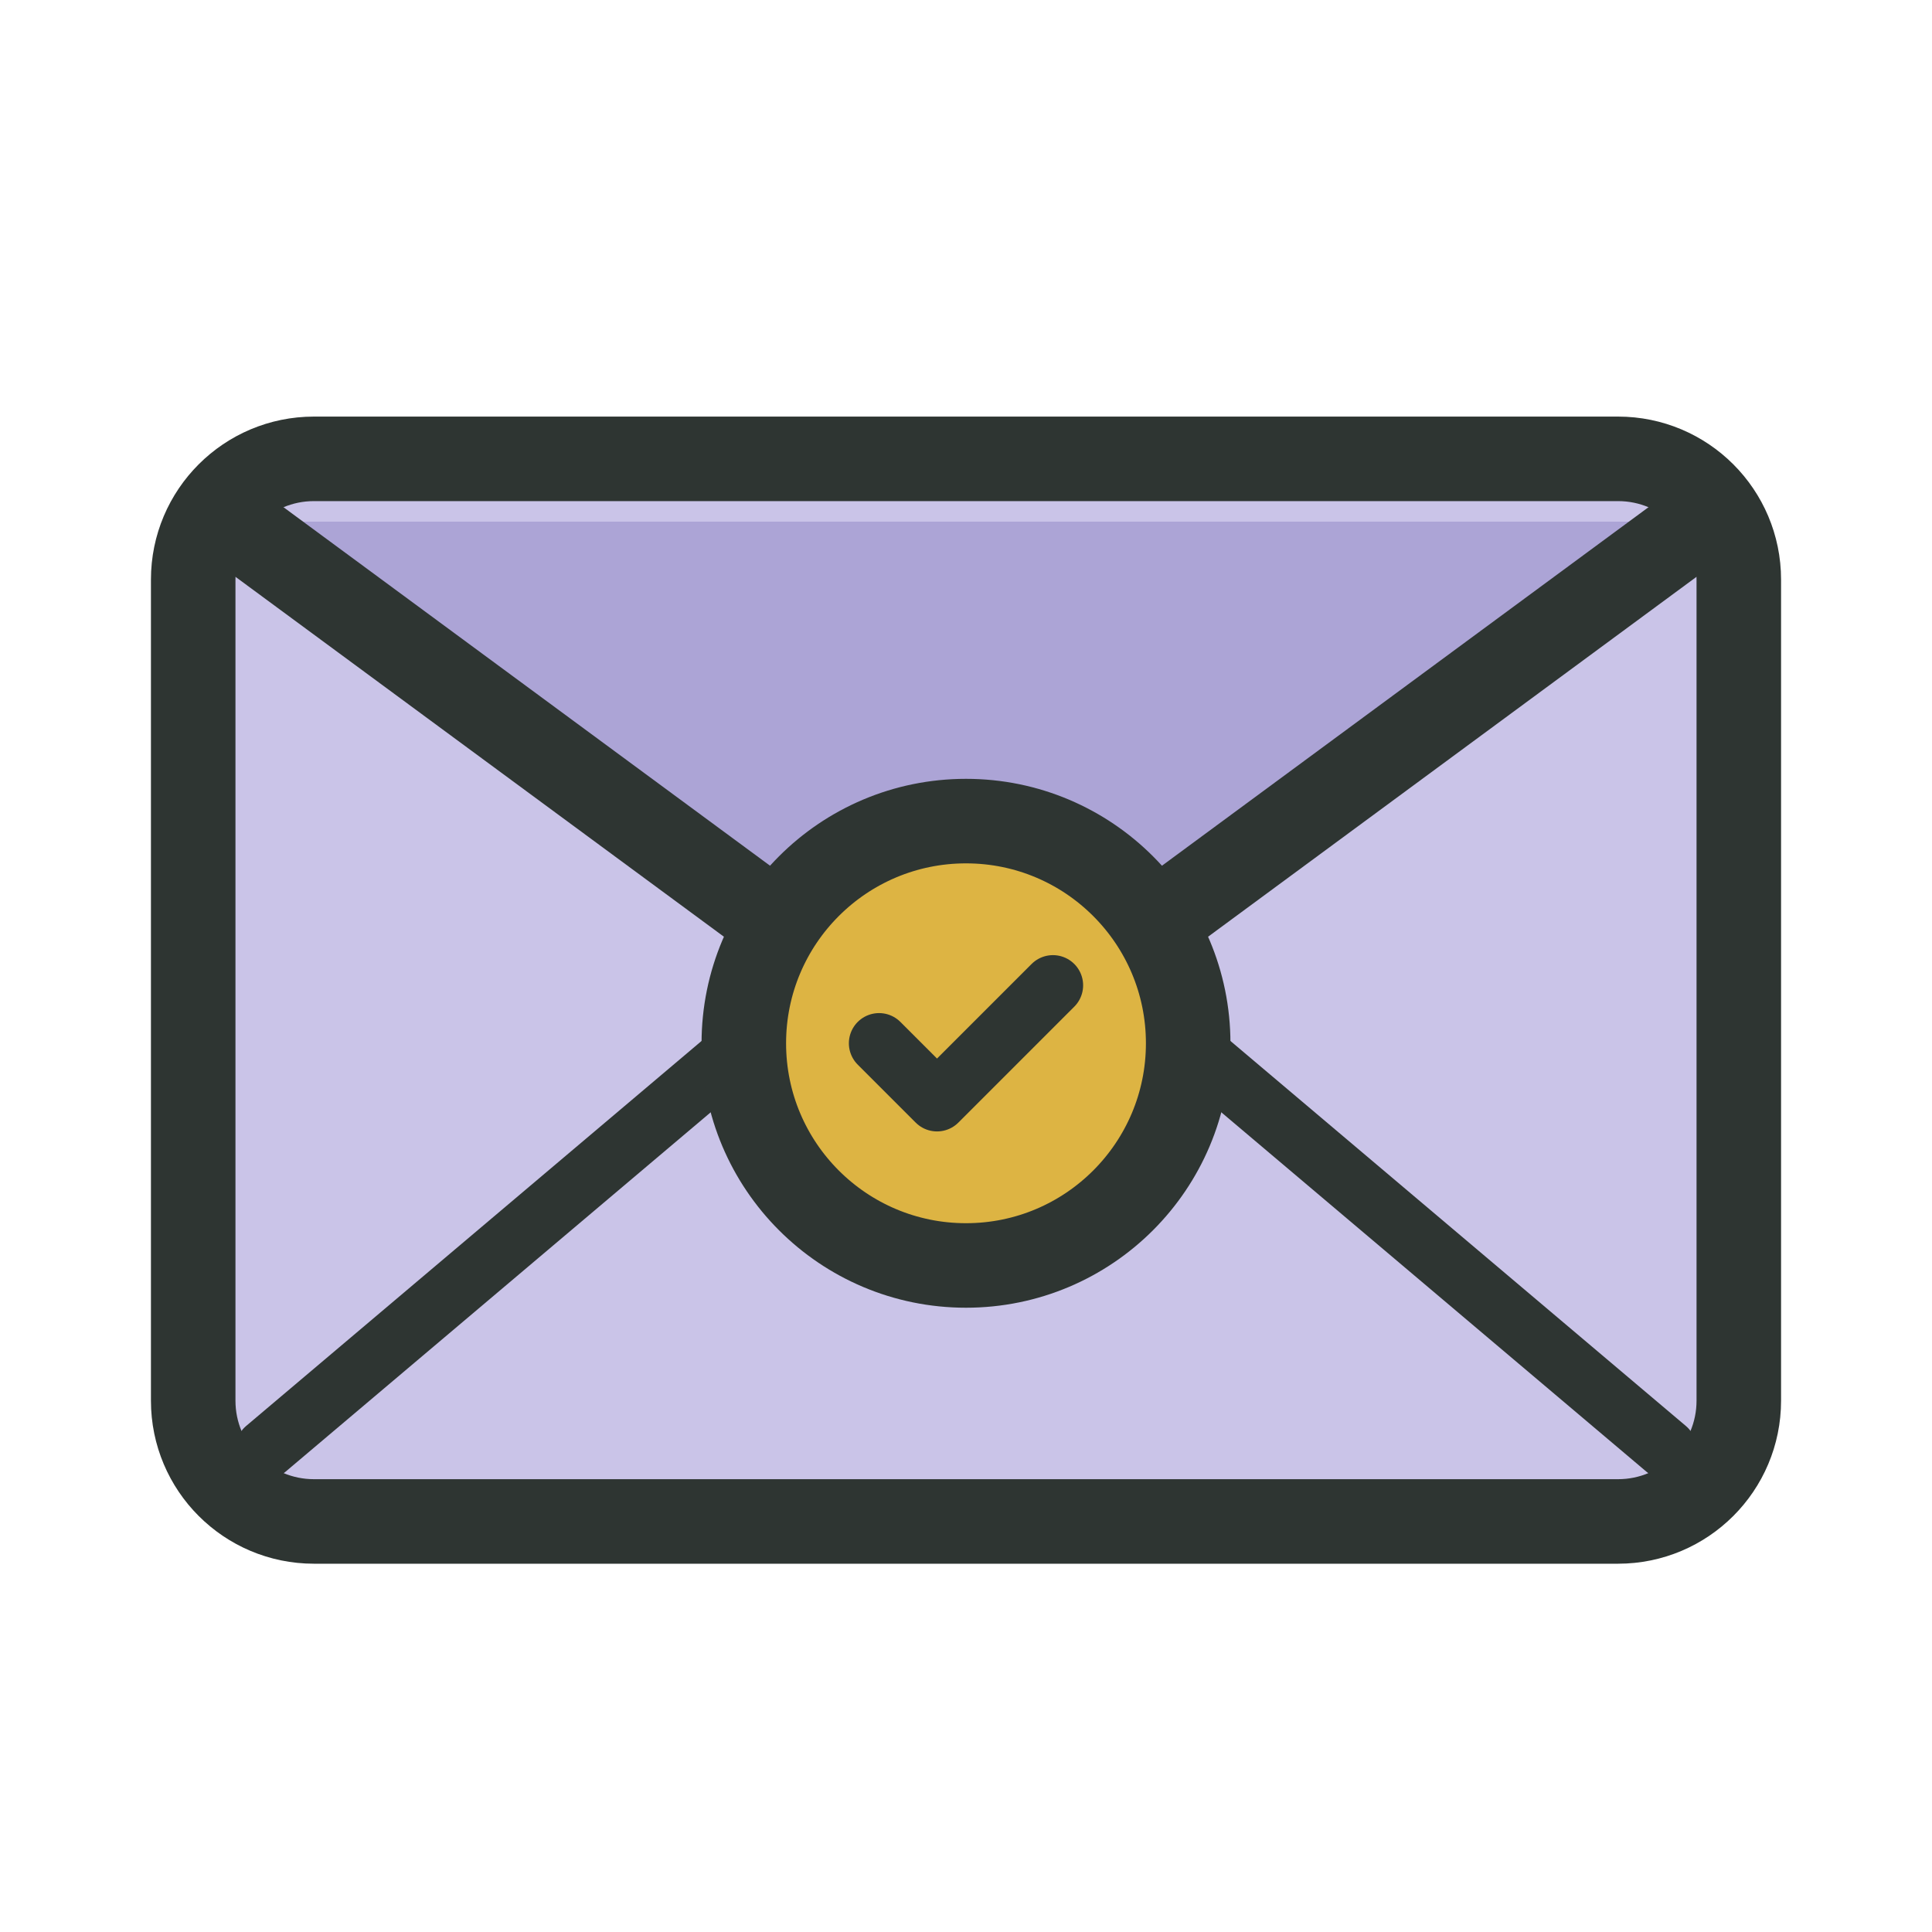
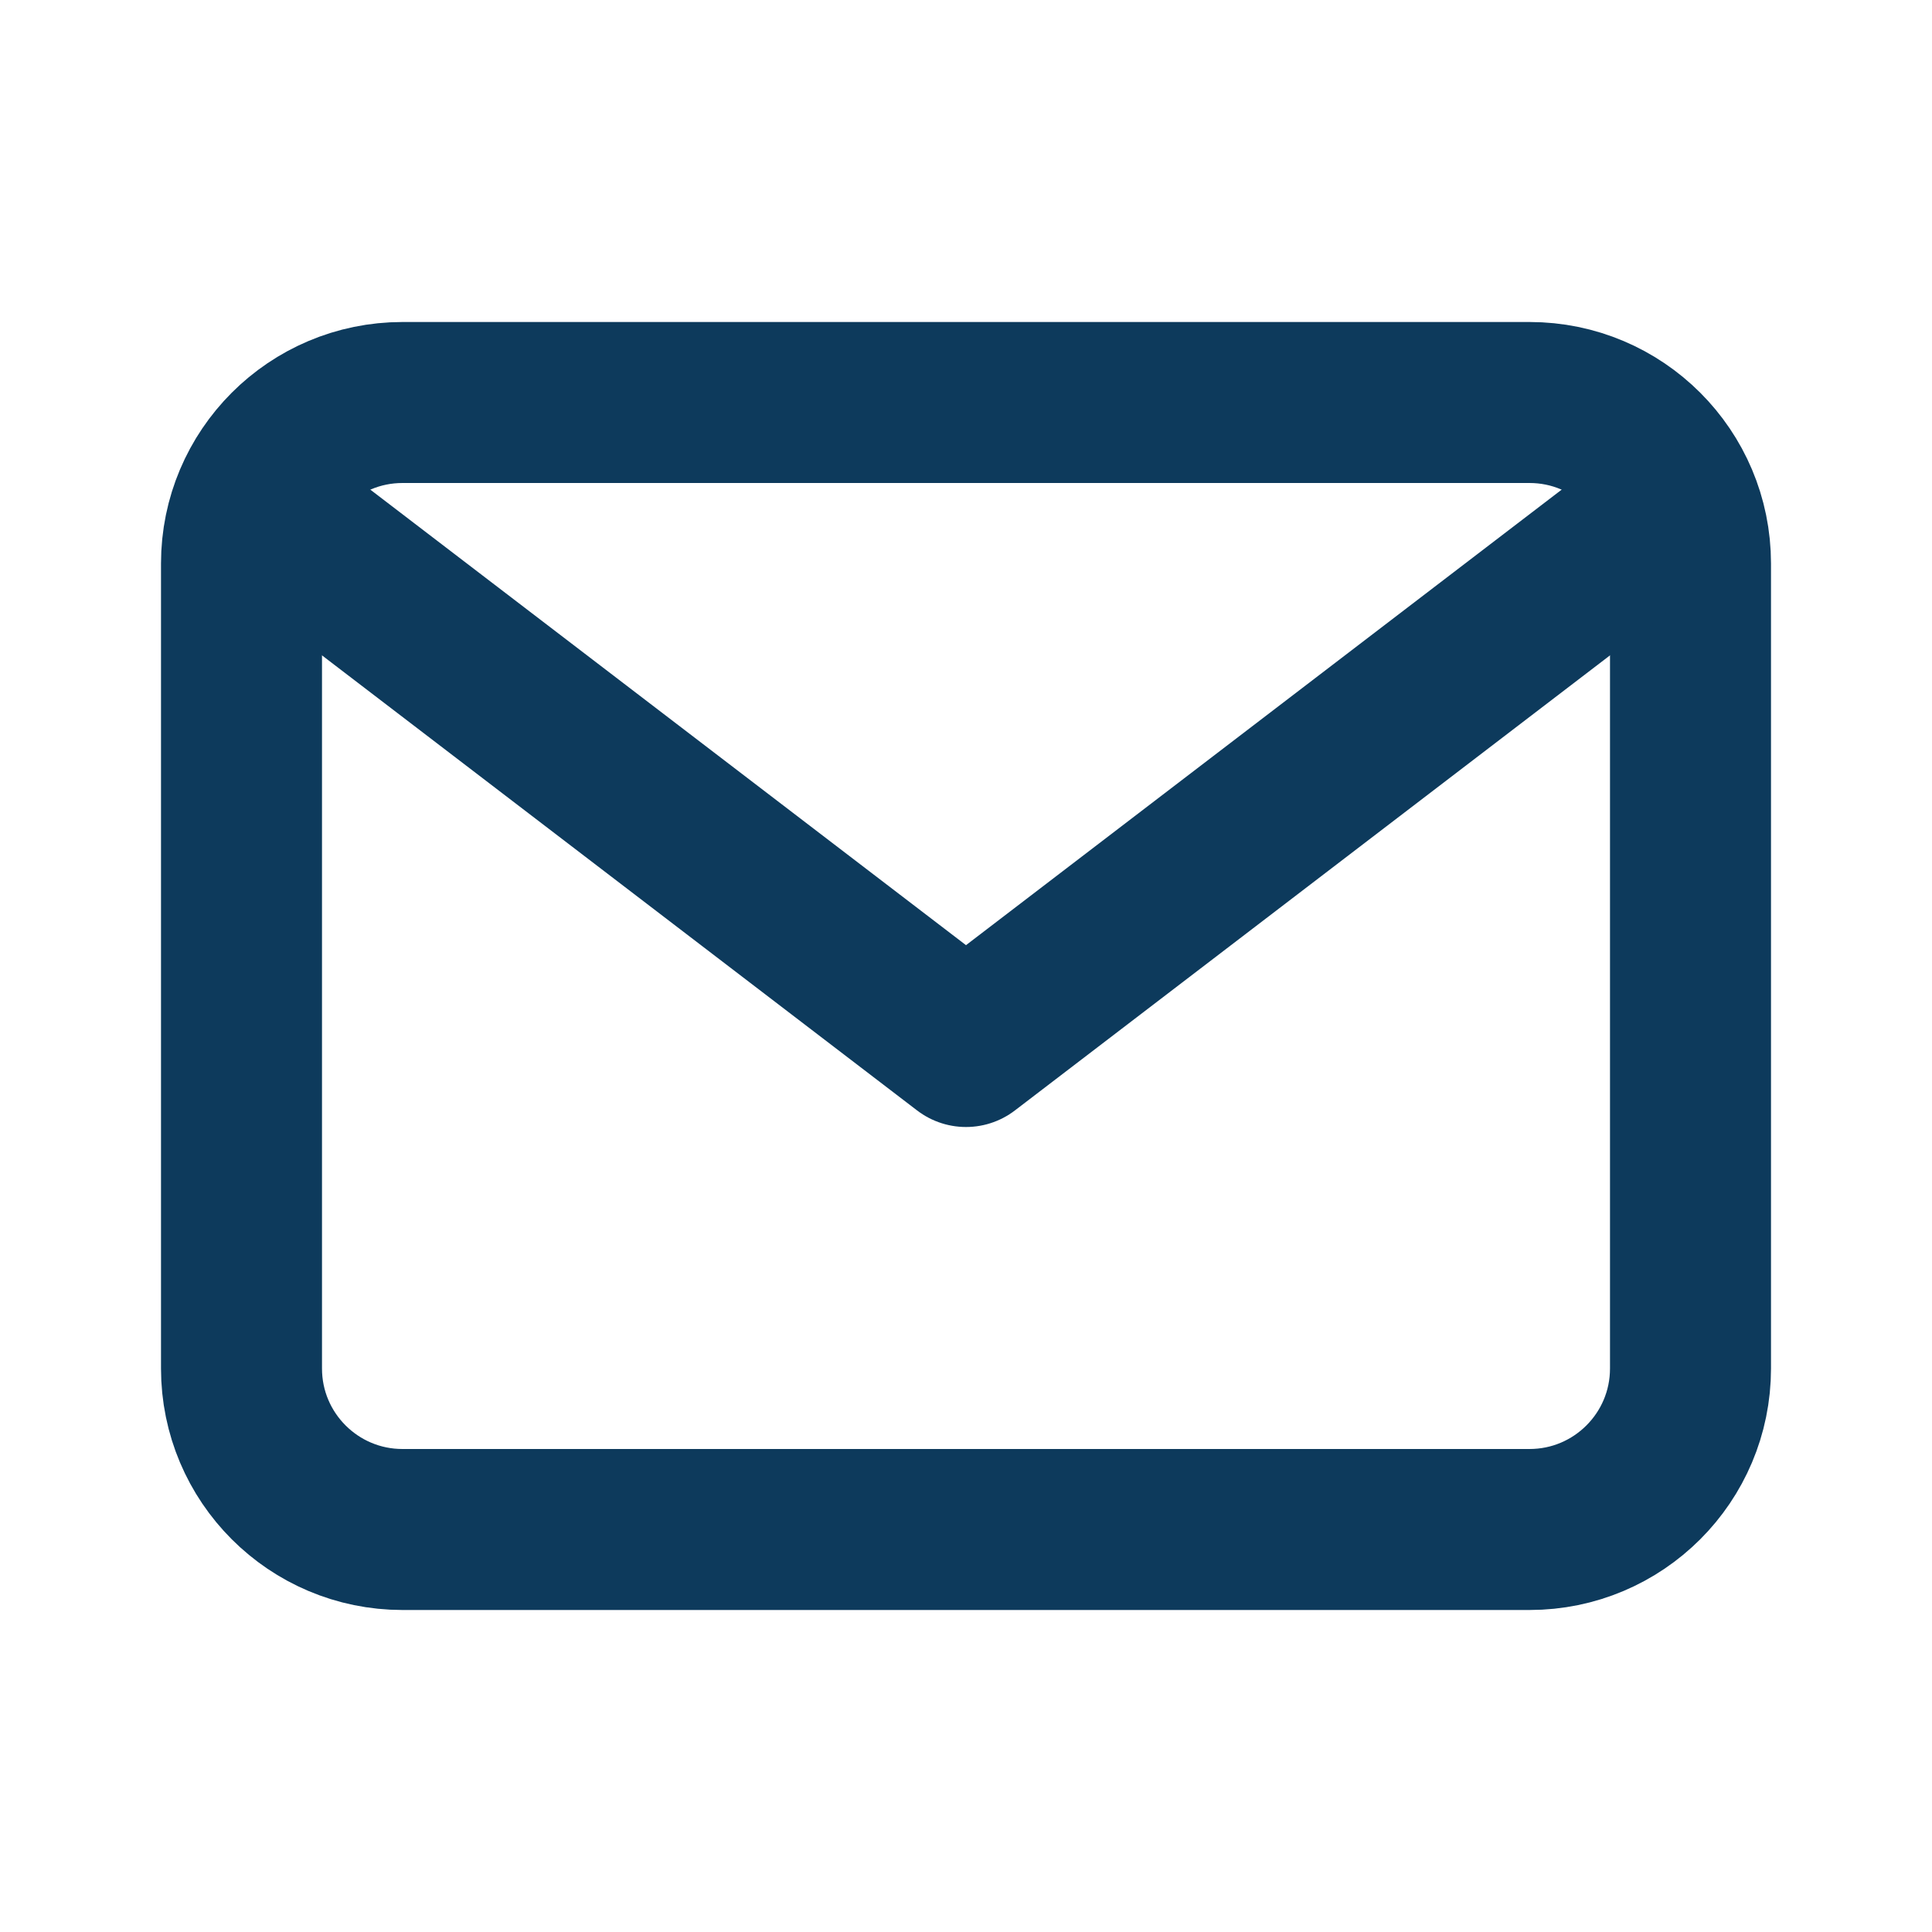
- <svg xmlns="http://www.w3.org/2000/svg" width="40" height="40" viewBox="0 0 40 40" fill="none" stroke="#2E3532" stroke-width="1.75" stroke-linecap="round" stroke-linejoin="round">
-   <rect x="4" y="9.5" width="32" height="22" rx="2.5" fill="#CAC4E8" />
-   <path d="M5.5 30 L15.2 21.8" stroke-width="1.25" />
-   <path d="M34.5 30 L24.8 21.8" stroke-width="1.25" />
-   <path d="M4.8 10.8 L20 22 L35.2 10.8" fill="#ACA4D6" />
-   <circle cx="20" cy="21.6" r="4.6" fill="#DDB443" />
-   <path d="M18.2 21.6 l1.2 1.2 l2.4 -2.4" stroke-width="1.25" />
+ <svg xmlns="http://www.w3.org/2000/svg" width="24" height="24" viewBox="0 0 24 24" fill="none" color="#0D3A5C" stroke="currentColor" stroke-width="2" stroke-linecap="round" stroke-linejoin="round">
+   <rect x="3" y="5" width="18" height="14" rx="2" />
+   <path d="m3.5 6.5 8.5 6.5 8.5-6.5" />
</svg>
